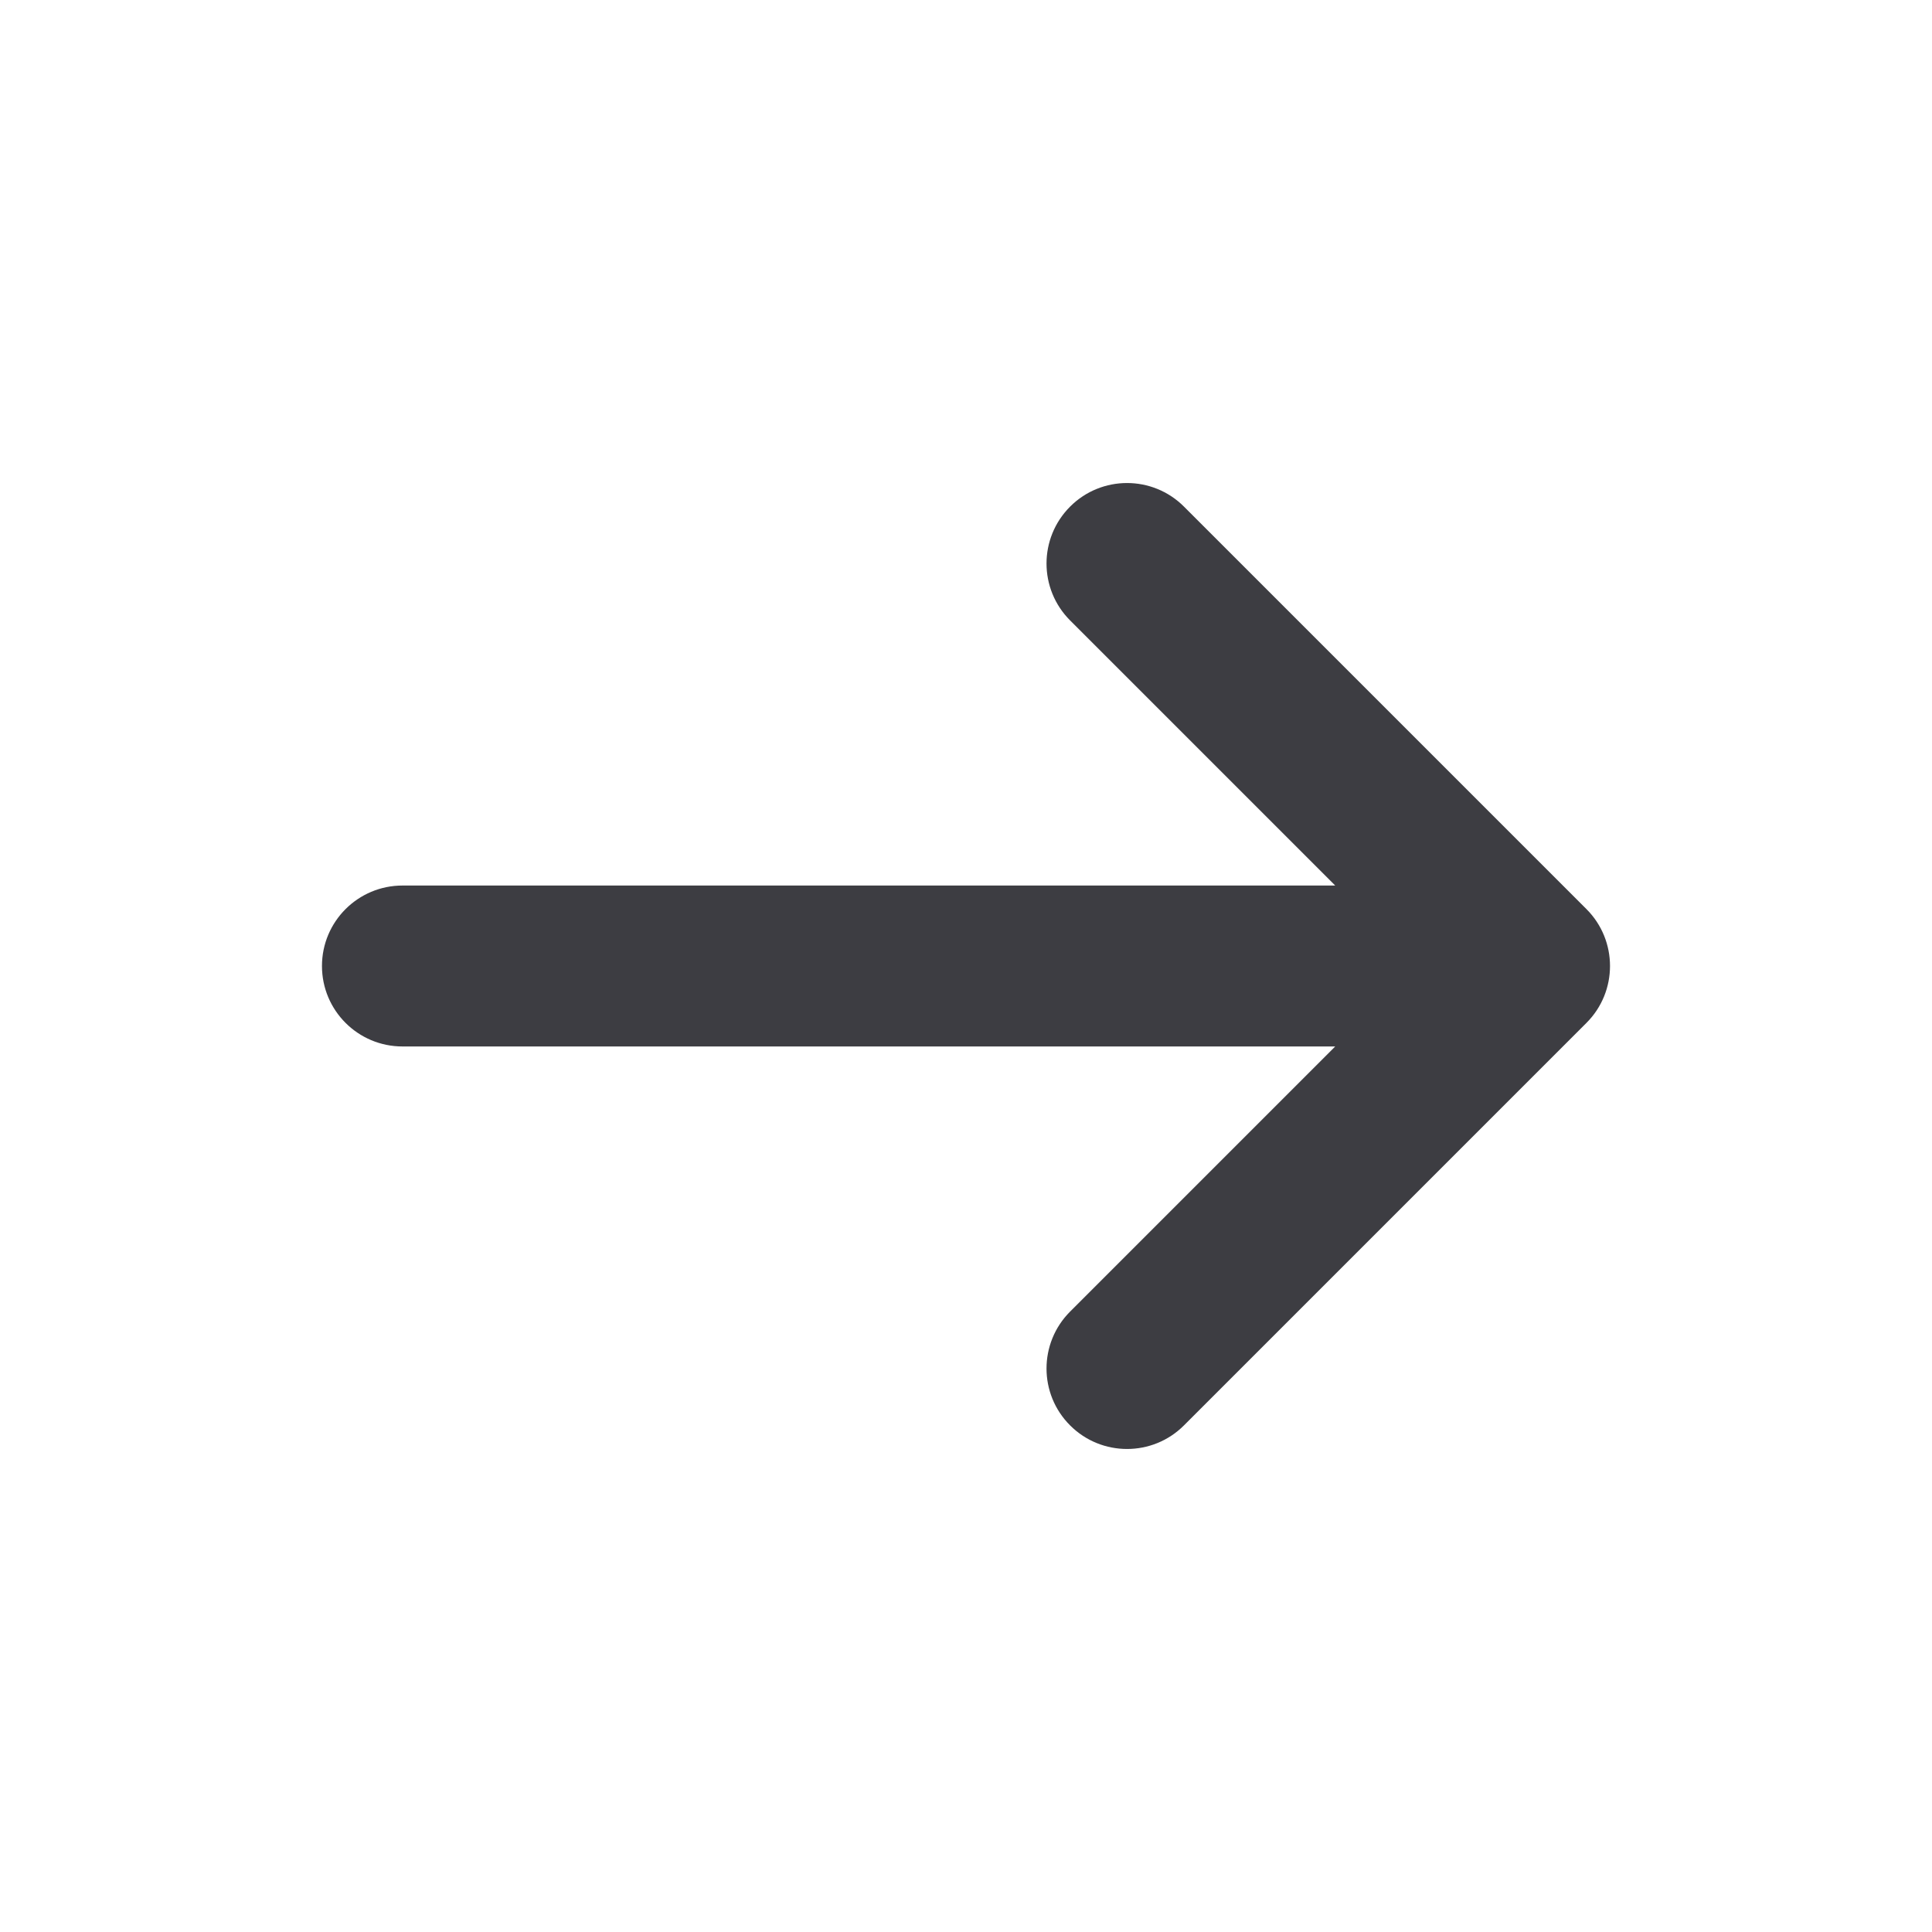
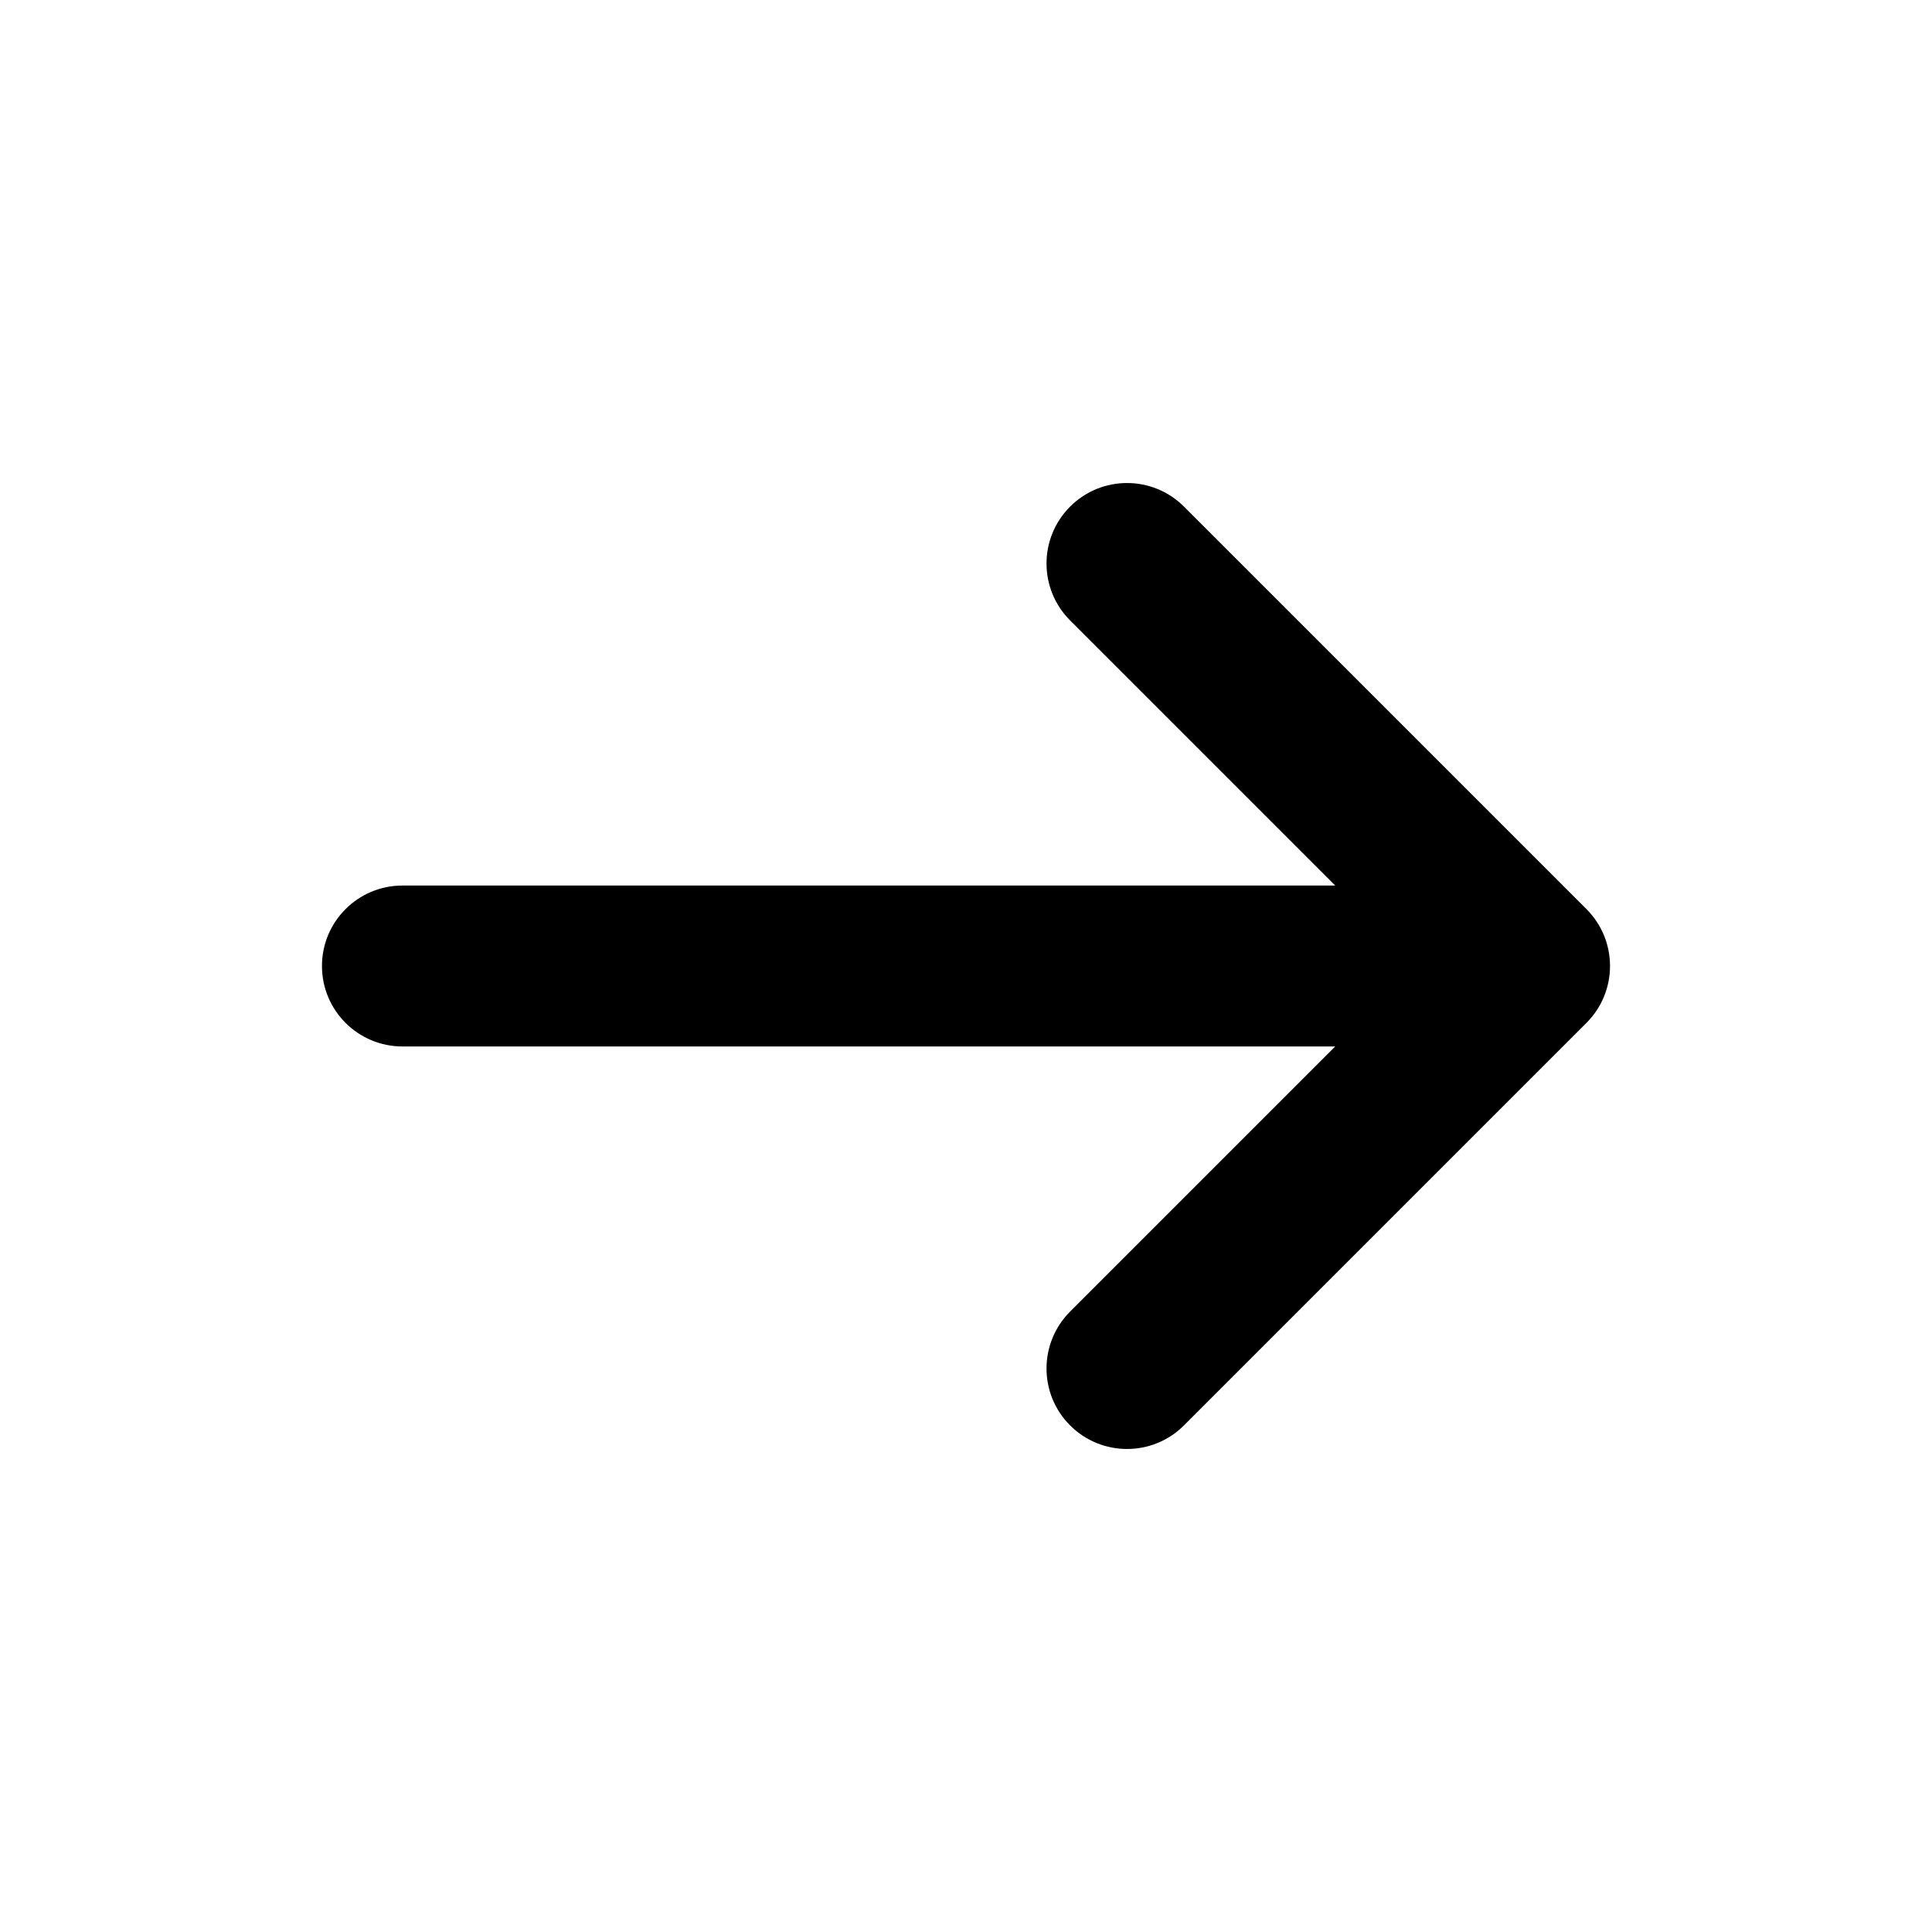
<svg xmlns="http://www.w3.org/2000/svg" width="20" height="20" viewBox="0 0 20 20" fill="none">
-   <path fill-rule="evenodd" clip-rule="evenodd" d="M11.078 5.244C11.403 4.919 11.931 4.919 12.256 5.244L16.423 9.411C16.748 9.736 16.748 10.264 16.423 10.589L12.256 14.756C11.931 15.081 11.403 15.081 11.078 14.756C10.752 14.431 10.752 13.903 11.078 13.577L13.822 10.833H4.167C3.706 10.833 3.333 10.46 3.333 10C3.333 9.54 3.706 9.167 4.167 9.167H13.822L11.078 6.423C10.752 6.097 10.752 5.57 11.078 5.244Z" fill="#3D3D42" />
+   <path fill-rule="evenodd" clip-rule="evenodd" d="M11.078 5.244C11.403 4.919 11.931 4.919 12.256 5.244L16.423 9.411C16.748 9.736 16.748 10.264 16.423 10.589L12.256 14.756C11.931 15.081 11.403 15.081 11.078 14.756C10.752 14.431 10.752 13.903 11.078 13.577L13.822 10.833H4.167C3.706 10.833 3.333 10.46 3.333 10C3.333 9.54 3.706 9.167 4.167 9.167H13.822L11.078 6.423C10.752 6.097 10.752 5.57 11.078 5.244Z" fill="currentColor" />
</svg>
